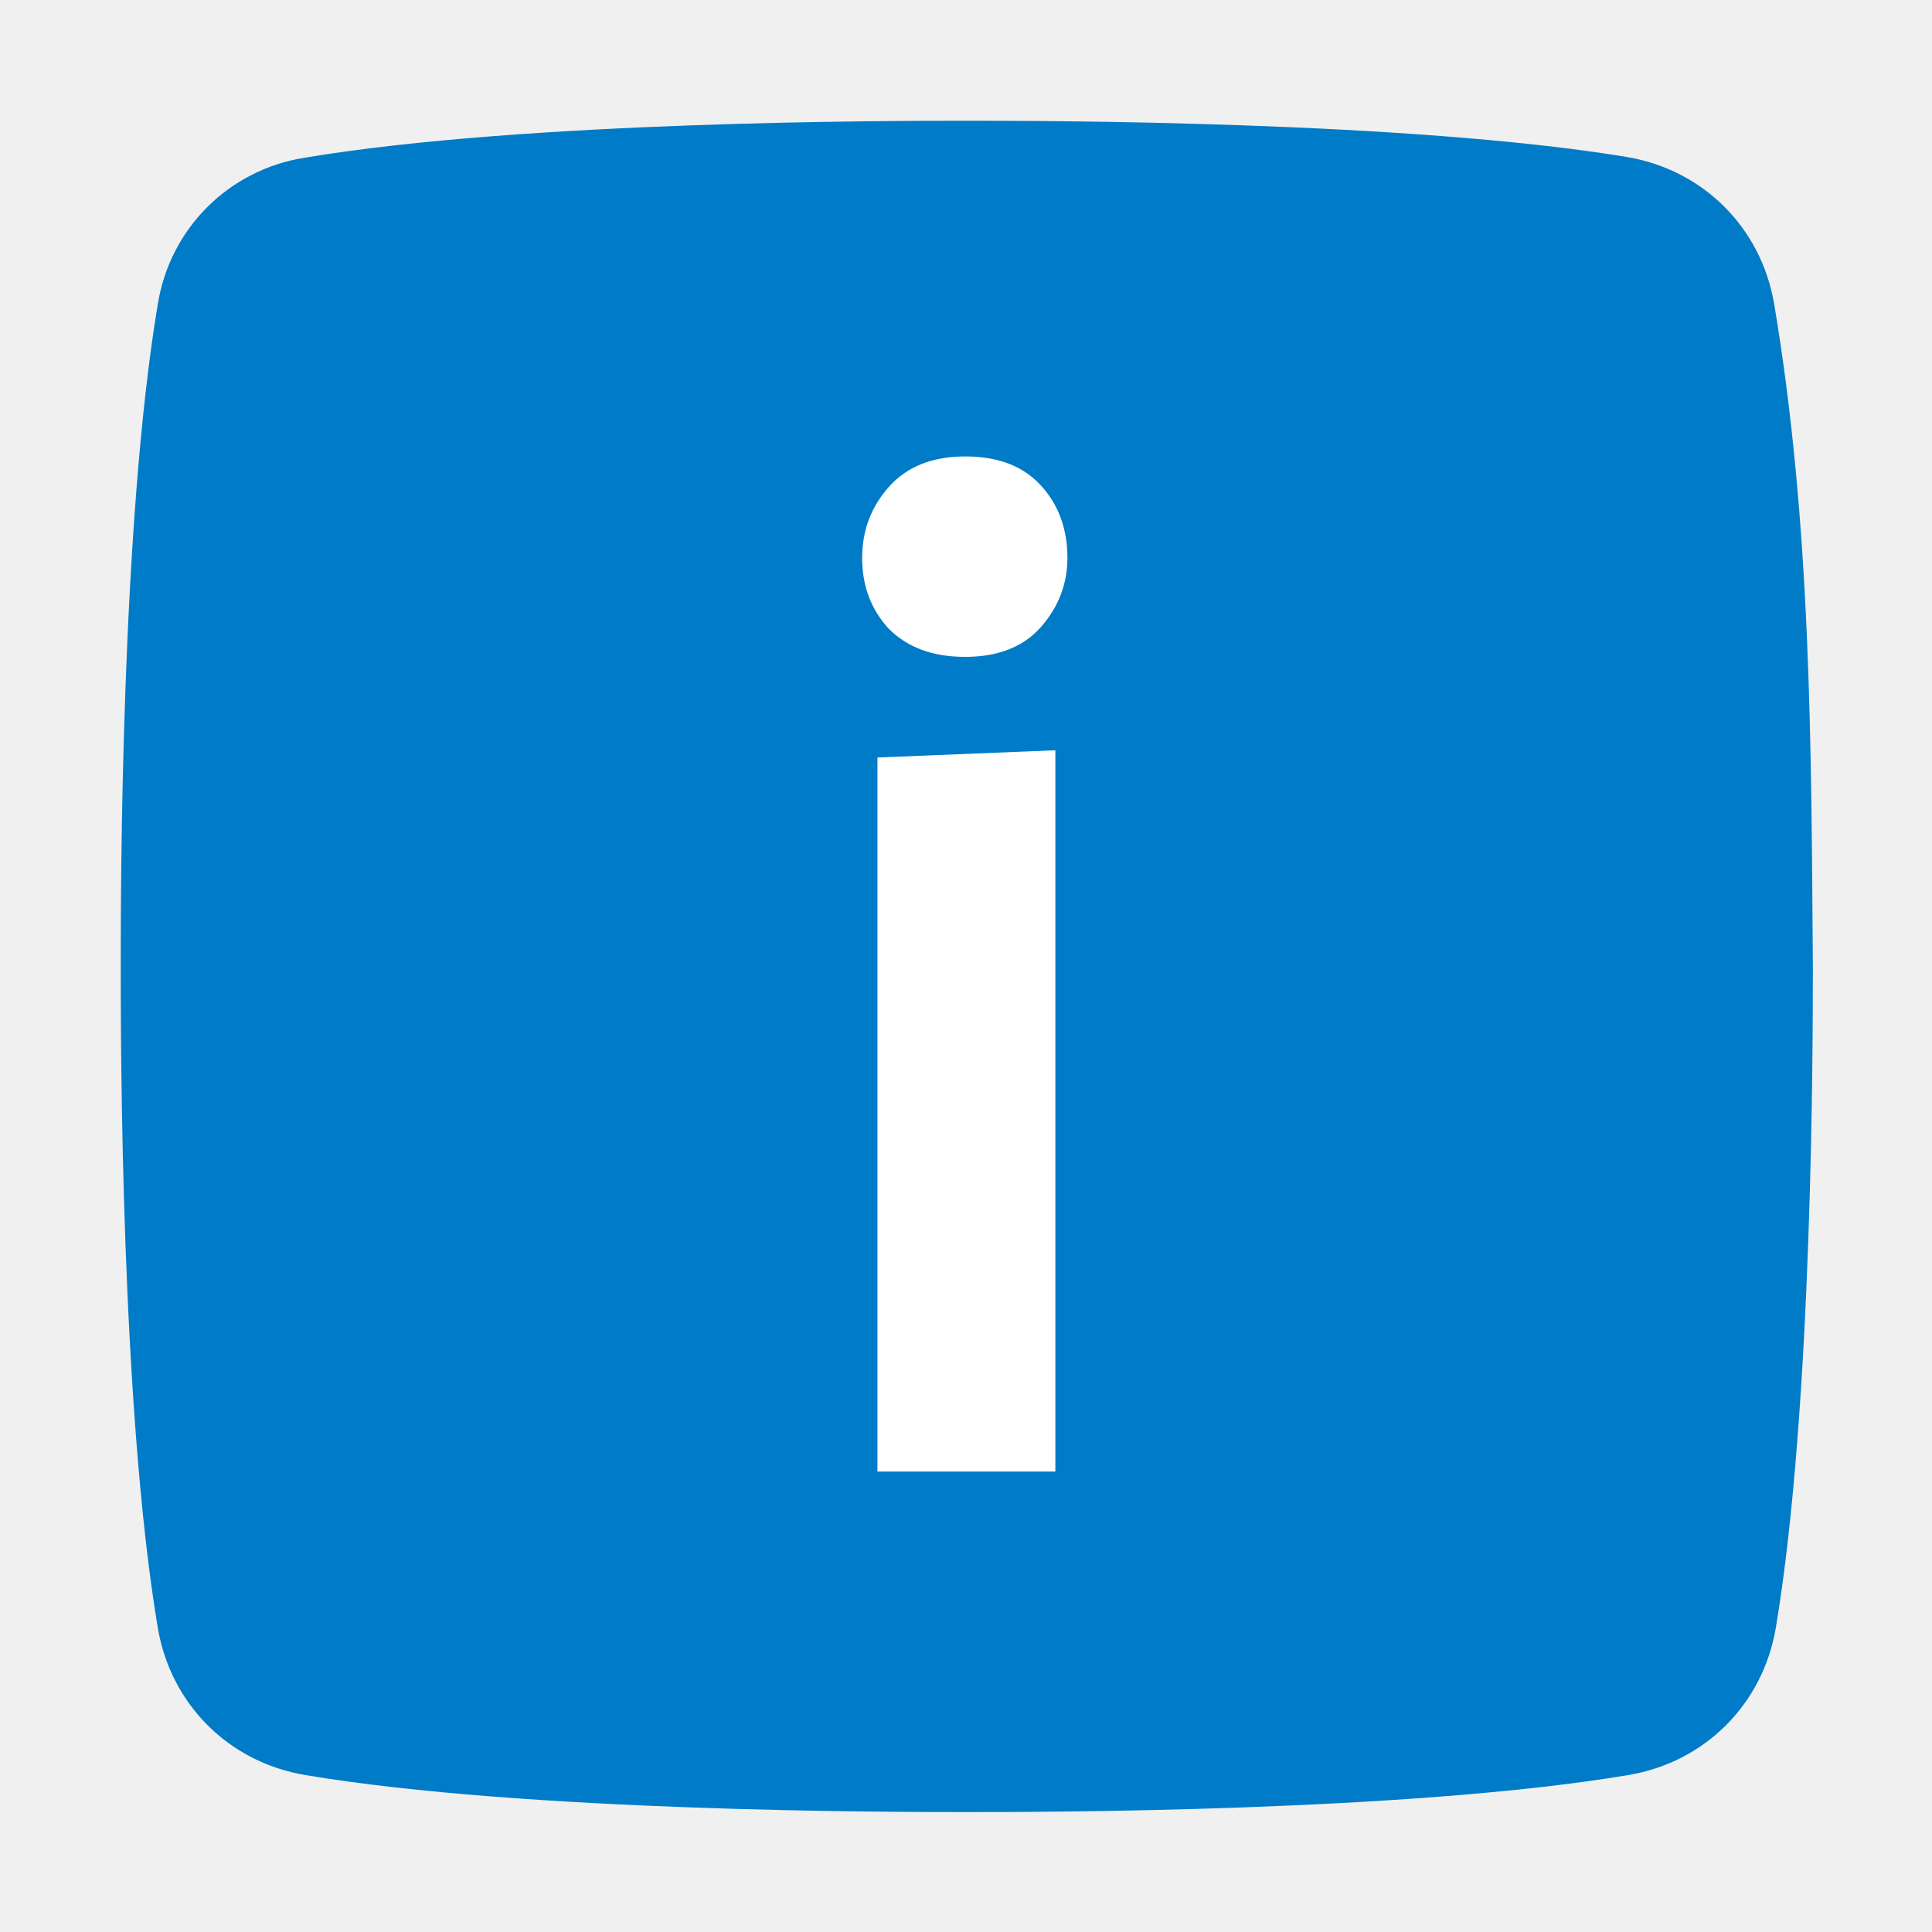
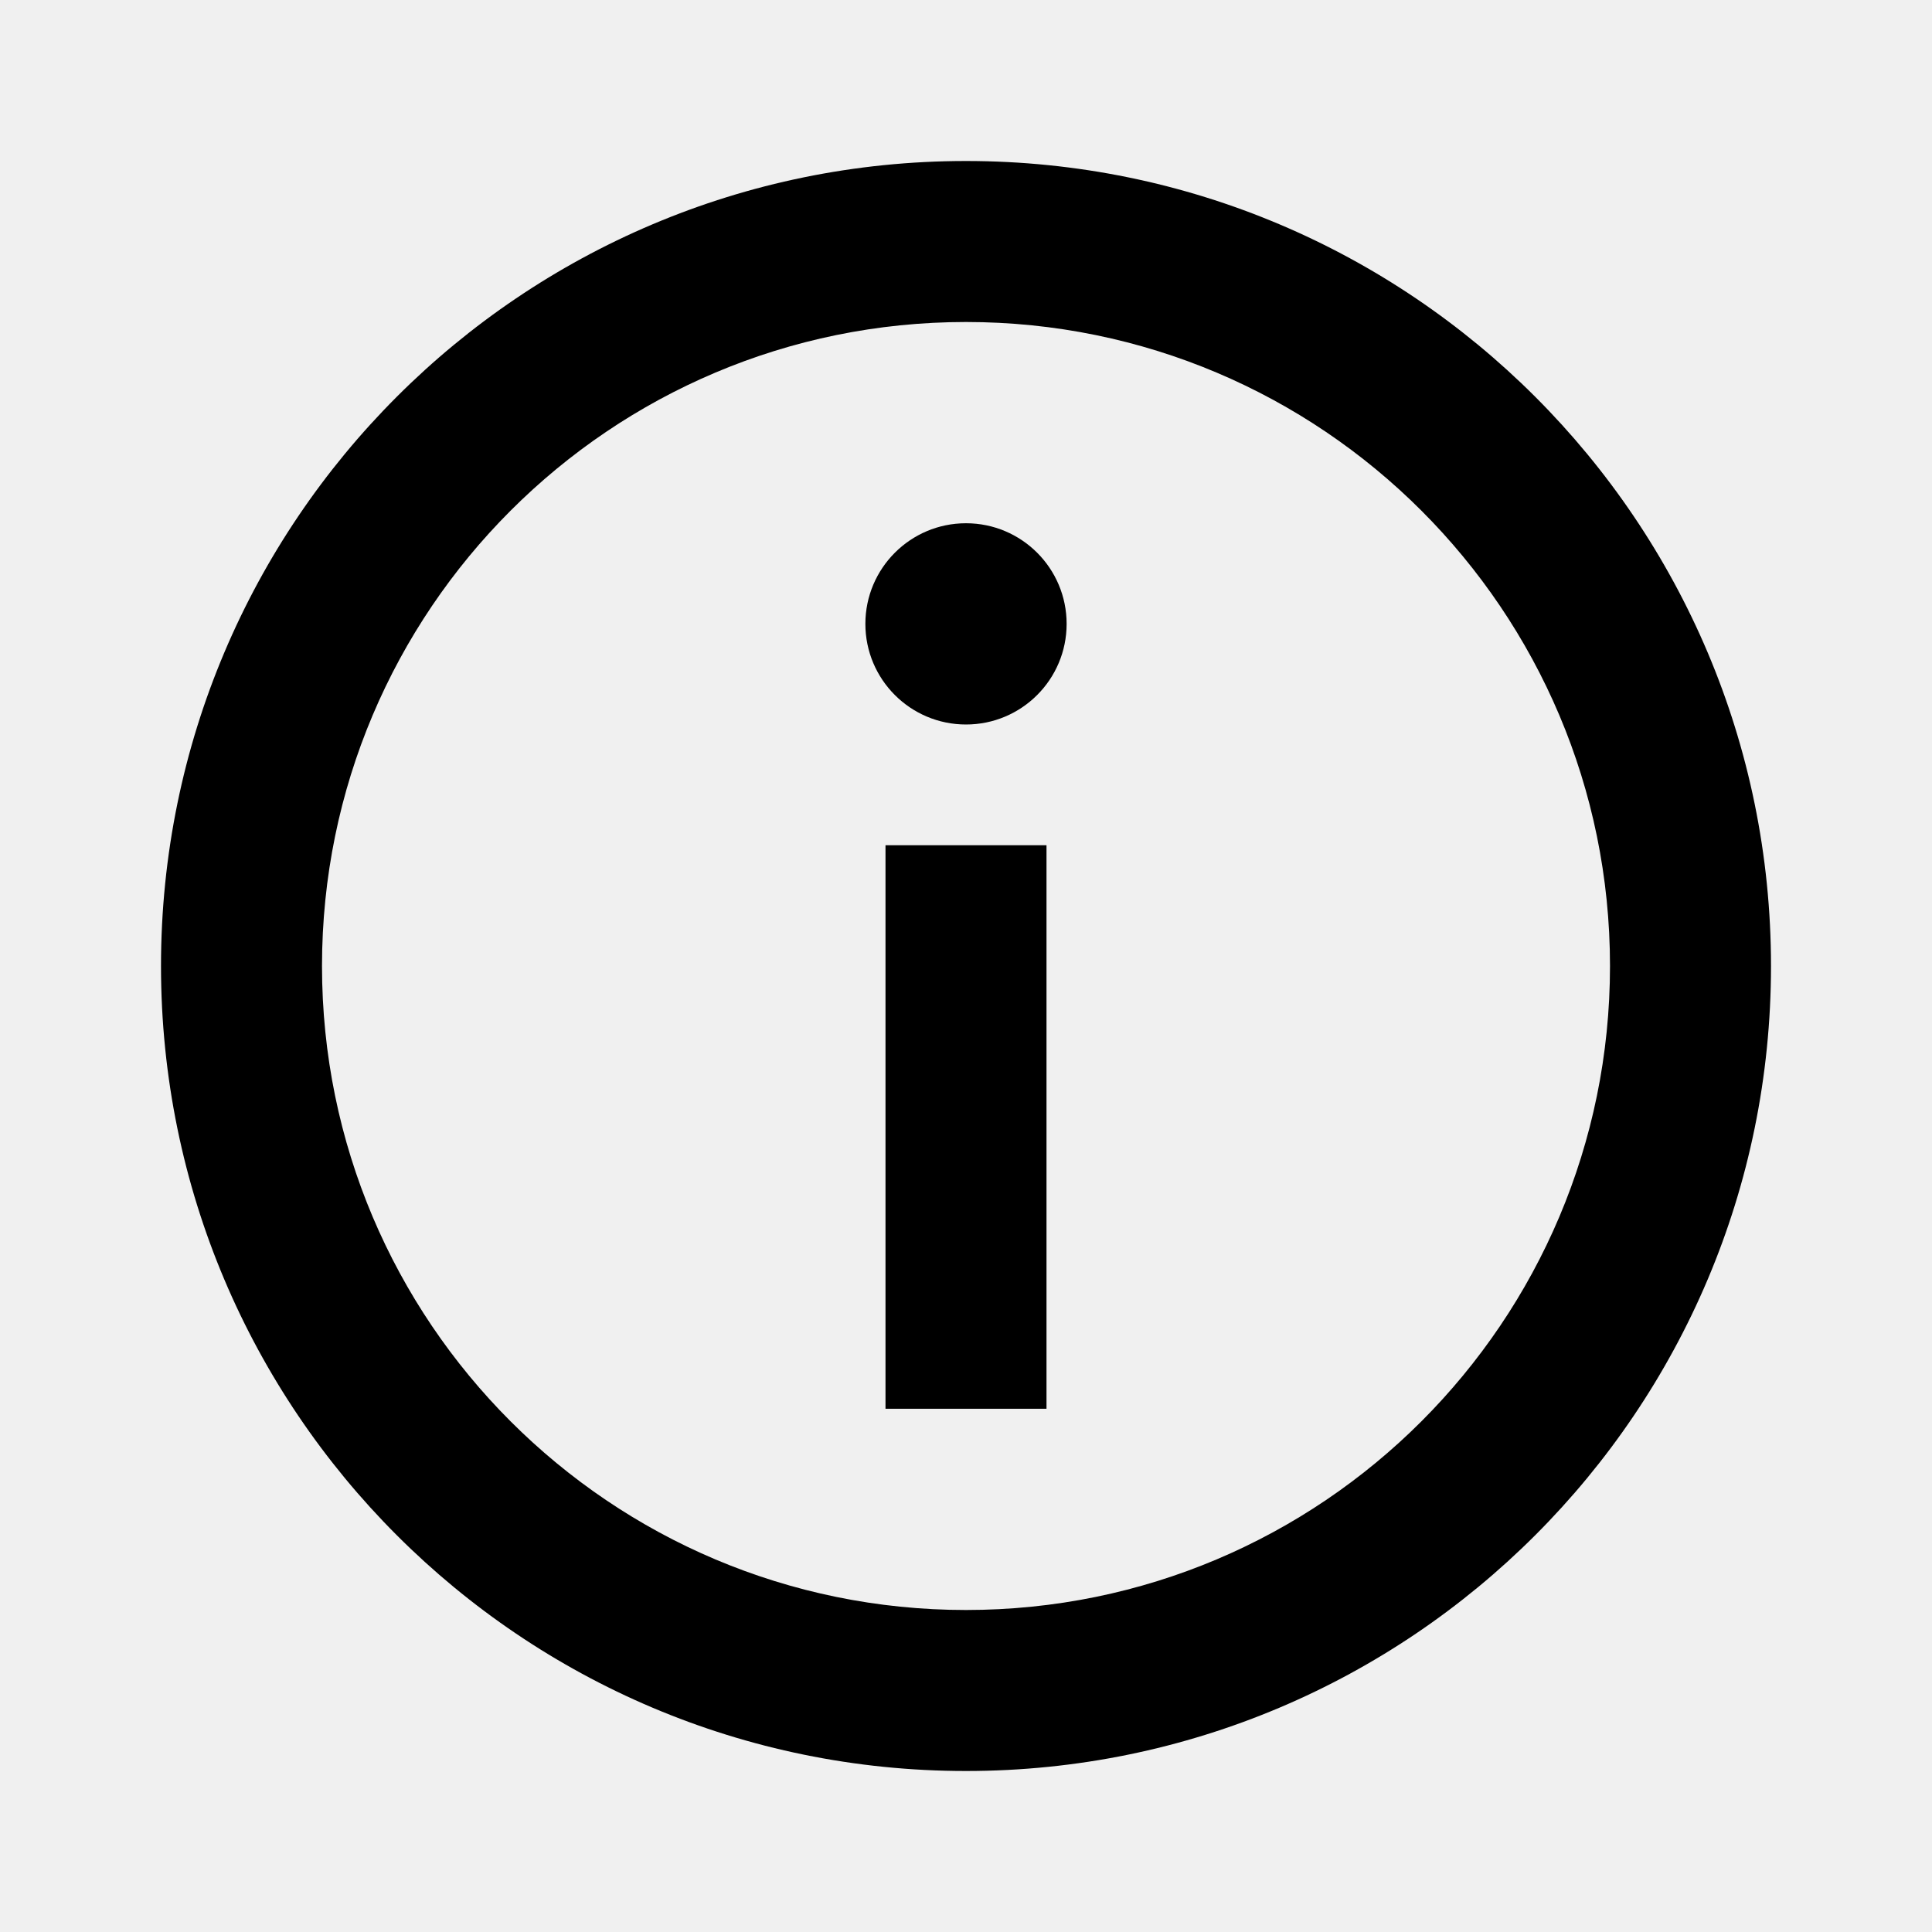
- <svg xmlns="http://www.w3.org/2000/svg" width="24" height="24" viewBox="0 0 24 24" fill="none" aria-hidden="true">
-   <path d="M22.04 3.78C21.88 2.83 21.16 2.11 20.21 1.95C17.48 1.5 12.91 1.5 12 1.5C11.09 1.5 6.52 1.5 3.78 1.96C2.84 2.11 2.11 2.84 1.96 3.78C1.5 6.52 1.5 11.09 1.5 12C1.5 12.91 1.5 17.48 1.96 20.22C2.12 21.17 2.84 21.89 3.79 22.05C6.53 22.51 11.09 22.51 12.01 22.51C12.92 22.51 17.49 22.51 20.23 22.05C21.18 21.89 21.9 21.17 22.06 20.22C22.52 17.48 22.52 12.92 22.52 12C22.5 9.26 22.5 6.52 22.04 3.78Z" fill="#007BC7" />
-   <path d="M10.71 6.93C10.71 6.59 10.82 6.3 11.04 6.05C11.26 5.8 11.58 5.67 11.99 5.67C12.4 5.67 12.71 5.79 12.93 6.03C13.15 6.27 13.26 6.57 13.26 6.93C13.26 7.25 13.15 7.54 12.93 7.79C12.71 8.04 12.39 8.16 11.99 8.16C11.58 8.16 11.27 8.04 11.04 7.81C10.82 7.57 10.71 7.28 10.71 6.93ZM13.11 9.32V18.28H10.9V9.41L13.11 9.32Z" fill="white" />
+ <svg xmlns="http://www.w3.org/2000/svg" width="24" height="24" viewBox="0 0 96 96" aria-hidden="true" focusable="false">
+   <path fill="currentColor" d="M52 70h-8V42h8zm-4-44a5 5 0 1 1 0 10 5 5 0 0 1 0-10" />
+   <path fill="currentColor" d="M48 8a40 40 0 1 1 0 80 40 40 0 0 1 0-80m0 8a32 32 0 1 0 0 64 32 32 0 0 0 0-64" />
</svg>
